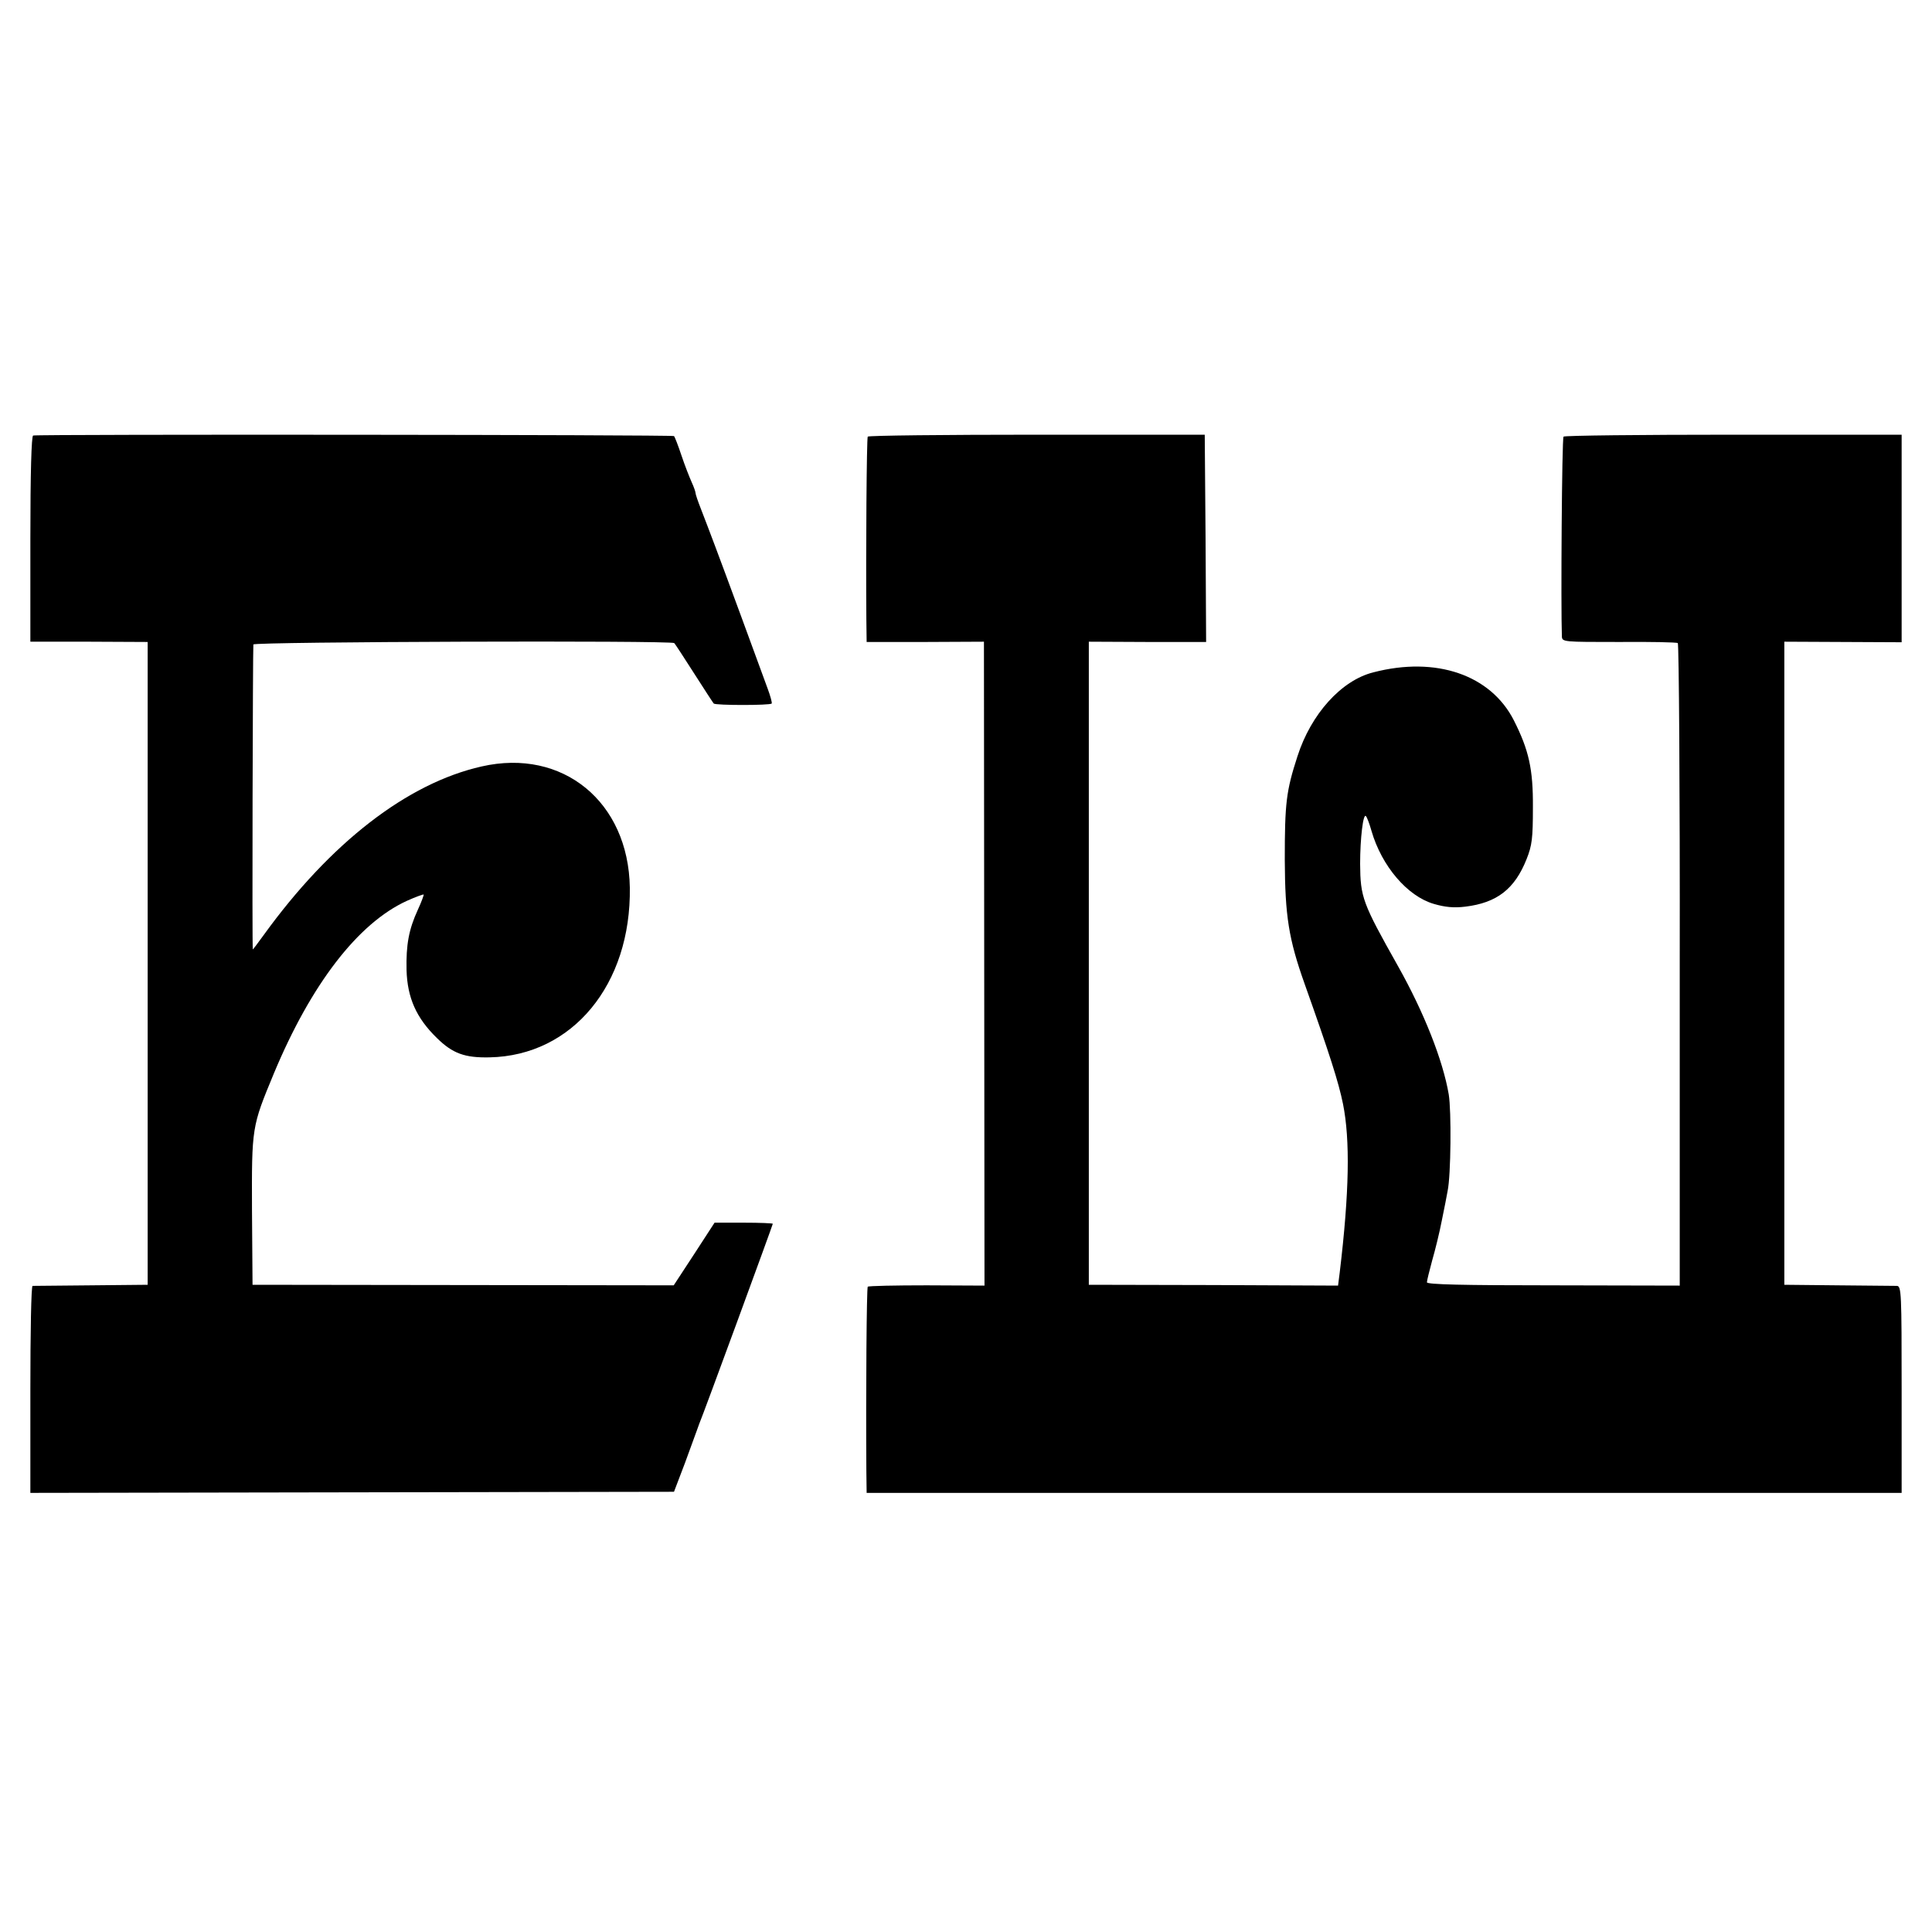
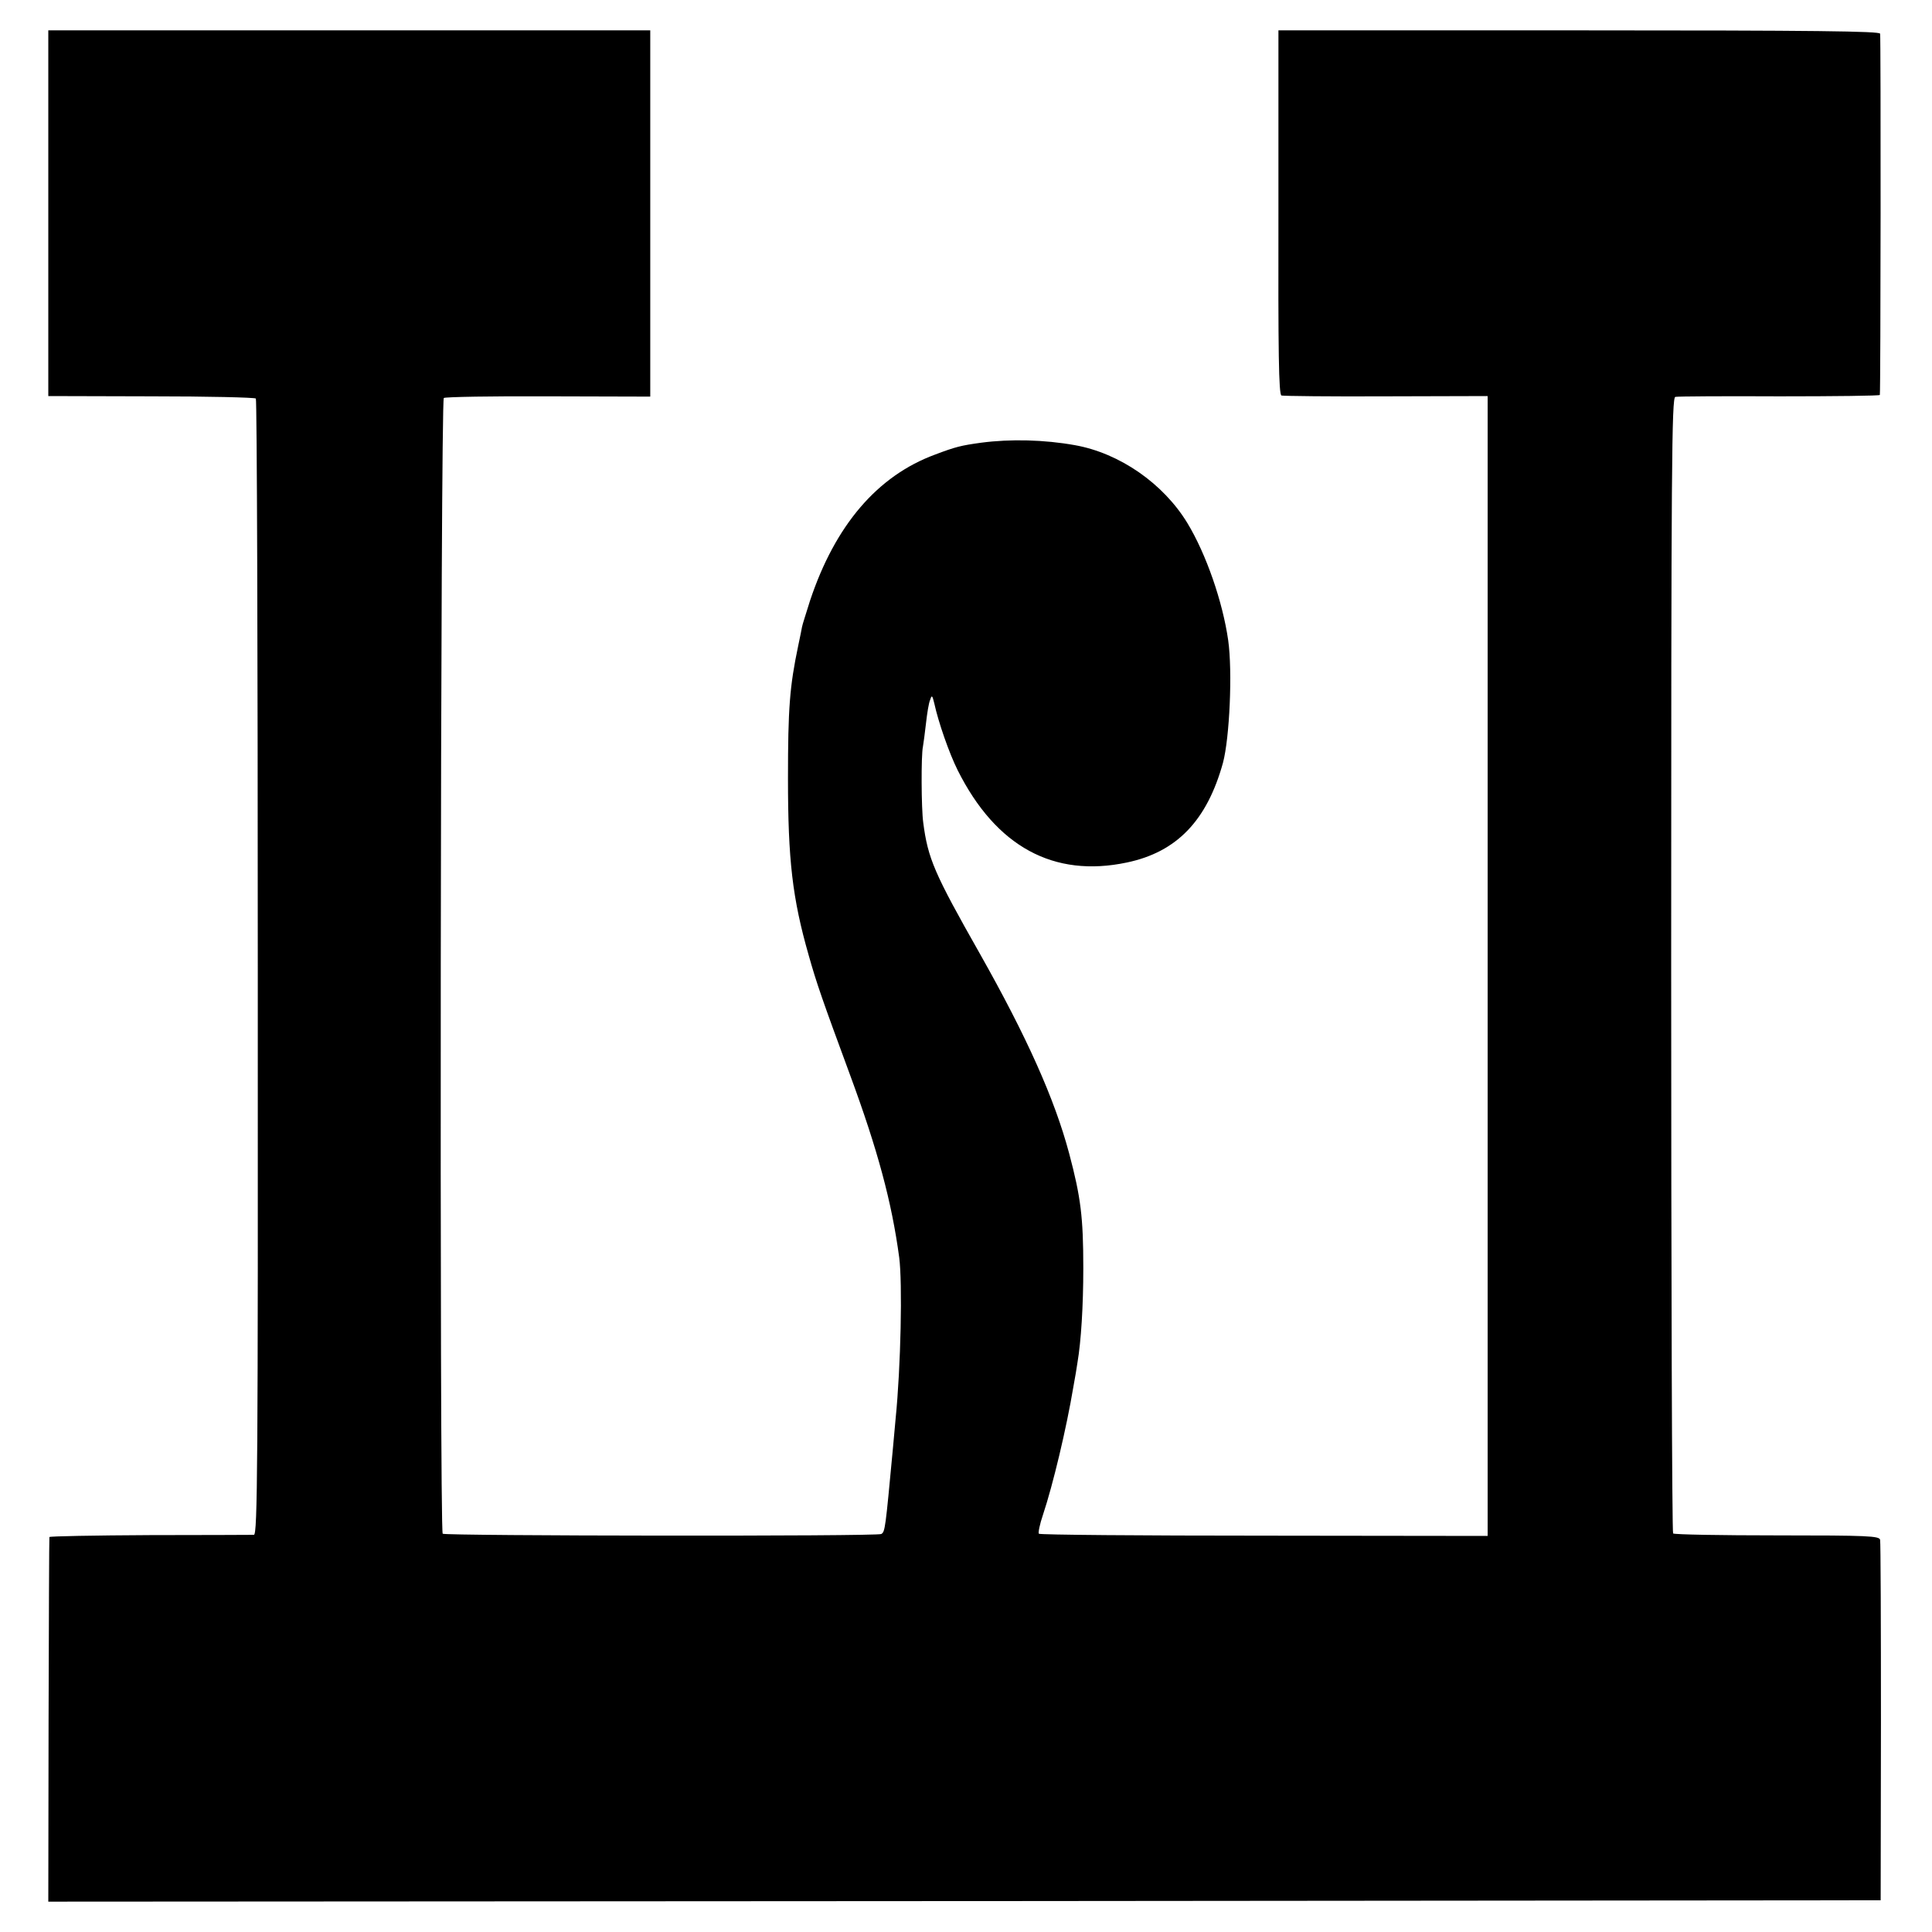
<svg xmlns="http://www.w3.org/2000/svg" version="1.0" width="700pt" height="700pt" viewBox="0 0 700 700" preserveAspectRatio="xMidYMid meet">
  <g transform="translate(0,700) scale(0.1,-0.1)" fill="#000000" stroke="none">
-     <path d="M120 5422 c-6 -2 -10 -133 -10 -376 l0 -371 213 0 212 -1 0 -1164 0 -1165 -205 -2 c-113 -1 -208 -2 -212 -2 -5 -1 -8 -170 -8 -376 l0 -374 1166 2 1166 2 40 105 c21 58 40 110 42 115 2 6 6 17 9 25 14 32 267 722 267 726 0 2 -47 4 -105 4 l-106 0 -74 -114 -74 -113 -763 1 -763 1 -2 270 c-1 302 -1 302 79 495 135 324 305 545 482 626 31 14 59 24 61 23 1 -2 -8 -27 -21 -55 -33 -72 -43 -127 -41 -219 3 -100 35 -173 110 -246 57 -56 101 -72 191 -70 300 6 513 264 508 615 -5 311 -243 506 -537 439 -270 -61 -548 -277 -789 -610 -21 -29 -39 -53 -40 -53 -3 0 0 1089 2 1105 2 10 1516 15 1525 5 3 -3 35 -52 72 -110 37 -58 69 -107 71 -109 6 -7 205 -7 210 0 2 3 -5 28 -15 55 -10 27 -53 144 -95 259 -85 231 -117 315 -146 390 -11 28 -20 54 -20 59 0 4 -6 22 -14 39 -8 18 -25 61 -37 97 -12 36 -24 67 -27 70 -4 5 -2306 7 -2322 2z" />
-     <path d="M3144 5418 c-4 -6 -7 -413 -5 -664 l1 -80 213 0 212 1 1 -1167 1 -1166 -209 1 c-114 0 -211 -2 -214 -5 -4 -5 -7 -369 -5 -670 l1 -77 1875 0 1875 0 0 374 c0 350 -1 375 -17 376 -10 0 -106 1 -213 2 l-195 2 0 1165 0 1165 213 -1 212 -1 0 376 0 376 -609 0 c-335 0 -613 -3 -616 -7 -6 -5 -10 -619 -6 -724 1 -20 6 -20 207 -20 113 1 209 -1 213 -4 4 -3 8 -528 7 -1166 l0 -1162 -458 1 c-329 0 -458 3 -458 11 0 6 9 42 19 79 11 38 27 103 35 145 9 42 18 91 21 107 12 56 14 290 4 350 -21 123 -89 296 -184 465 -129 229 -136 249 -137 370 0 92 11 185 21 173 4 -4 13 -28 20 -53 37 -128 130 -237 226 -265 41 -12 73 -15 114 -10 115 14 179 64 222 172 20 50 23 76 23 188 1 139 -15 208 -69 315 -84 165 -282 233 -509 174 -116 -29 -226 -151 -275 -304 -41 -126 -46 -170 -46 -375 1 -204 14 -287 72 -450 91 -256 123 -356 139 -435 26 -130 23 -319 -12 -611 l-6 -47 -451 2 -452 1 0 1165 0 1165 213 -1 212 0 -2 375 -3 376 -608 0 c-335 0 -611 -3 -613 -7z" />
+     <path d="M175 6228 l0 -663 372 -1 c205 0 376 -4 380 -8 4 -3 7 -931 7 -2061 1 -1820 -1 -2055 -14 -2056 -8 0 -178 -1 -377 -1 -200 -1 -364 -4 -364 -7 -1 -3 -2 -302 -3 -664 l-1 -657 3320 2 3319 3 1 645 c0 355 -1 652 -3 661 -3 14 -44 16 -373 16 -203 0 -372 3 -377 7 -4 4 -7 932 -7 2061 0 1818 2 2054 15 2057 8 2 178 3 378 2 199 0 362 2 363 5 3 18 4 1298 1 1309 -3 9 -230 12 -1092 12 l-1088 0 0 -659 c-1 -509 1 -660 11 -664 7 -2 177 -4 380 -3 l367 1 0 -2065 0 -2065 -810 1 c-446 0 -813 3 -816 7 -3 3 3 34 15 69 36 108 85 313 110 463 6 33 13 73 15 89 13 76 21 205 21 341 0 184 -9 257 -51 415 -53 199 -154 424 -324 725 -165 291 -188 344 -205 475 -7 50 -8 244 -1 275 2 11 7 49 11 84 4 36 10 74 15 85 6 19 8 17 15 -12 15 -69 54 -181 85 -243 139 -277 348 -390 613 -334 181 38 290 152 348 361 24 90 35 330 19 444 -20 140 -80 313 -148 425 -87 143 -245 253 -407 282 -111 20 -234 23 -340 9 -73 -10 -93 -15 -167 -43 -209 -77 -362 -256 -453 -529 -14 -45 -28 -88 -29 -95 -1 -8 -8 -39 -14 -69 -31 -147 -37 -228 -37 -480 0 -296 16 -435 75 -641 29 -103 49 -160 150 -434 100 -271 151 -460 178 -661 12 -92 6 -395 -13 -584 -2 -25 -7 -74 -10 -110 -27 -288 -28 -300 -42 -308 -14 -9 -1581 -7 -1589 1 -12 12 -8 4108 4 4115 5 4 176 7 379 6 l369 -1 0 664 0 663 -1091 0 -1090 0 0 -662z" />
  </g>
</svg>
